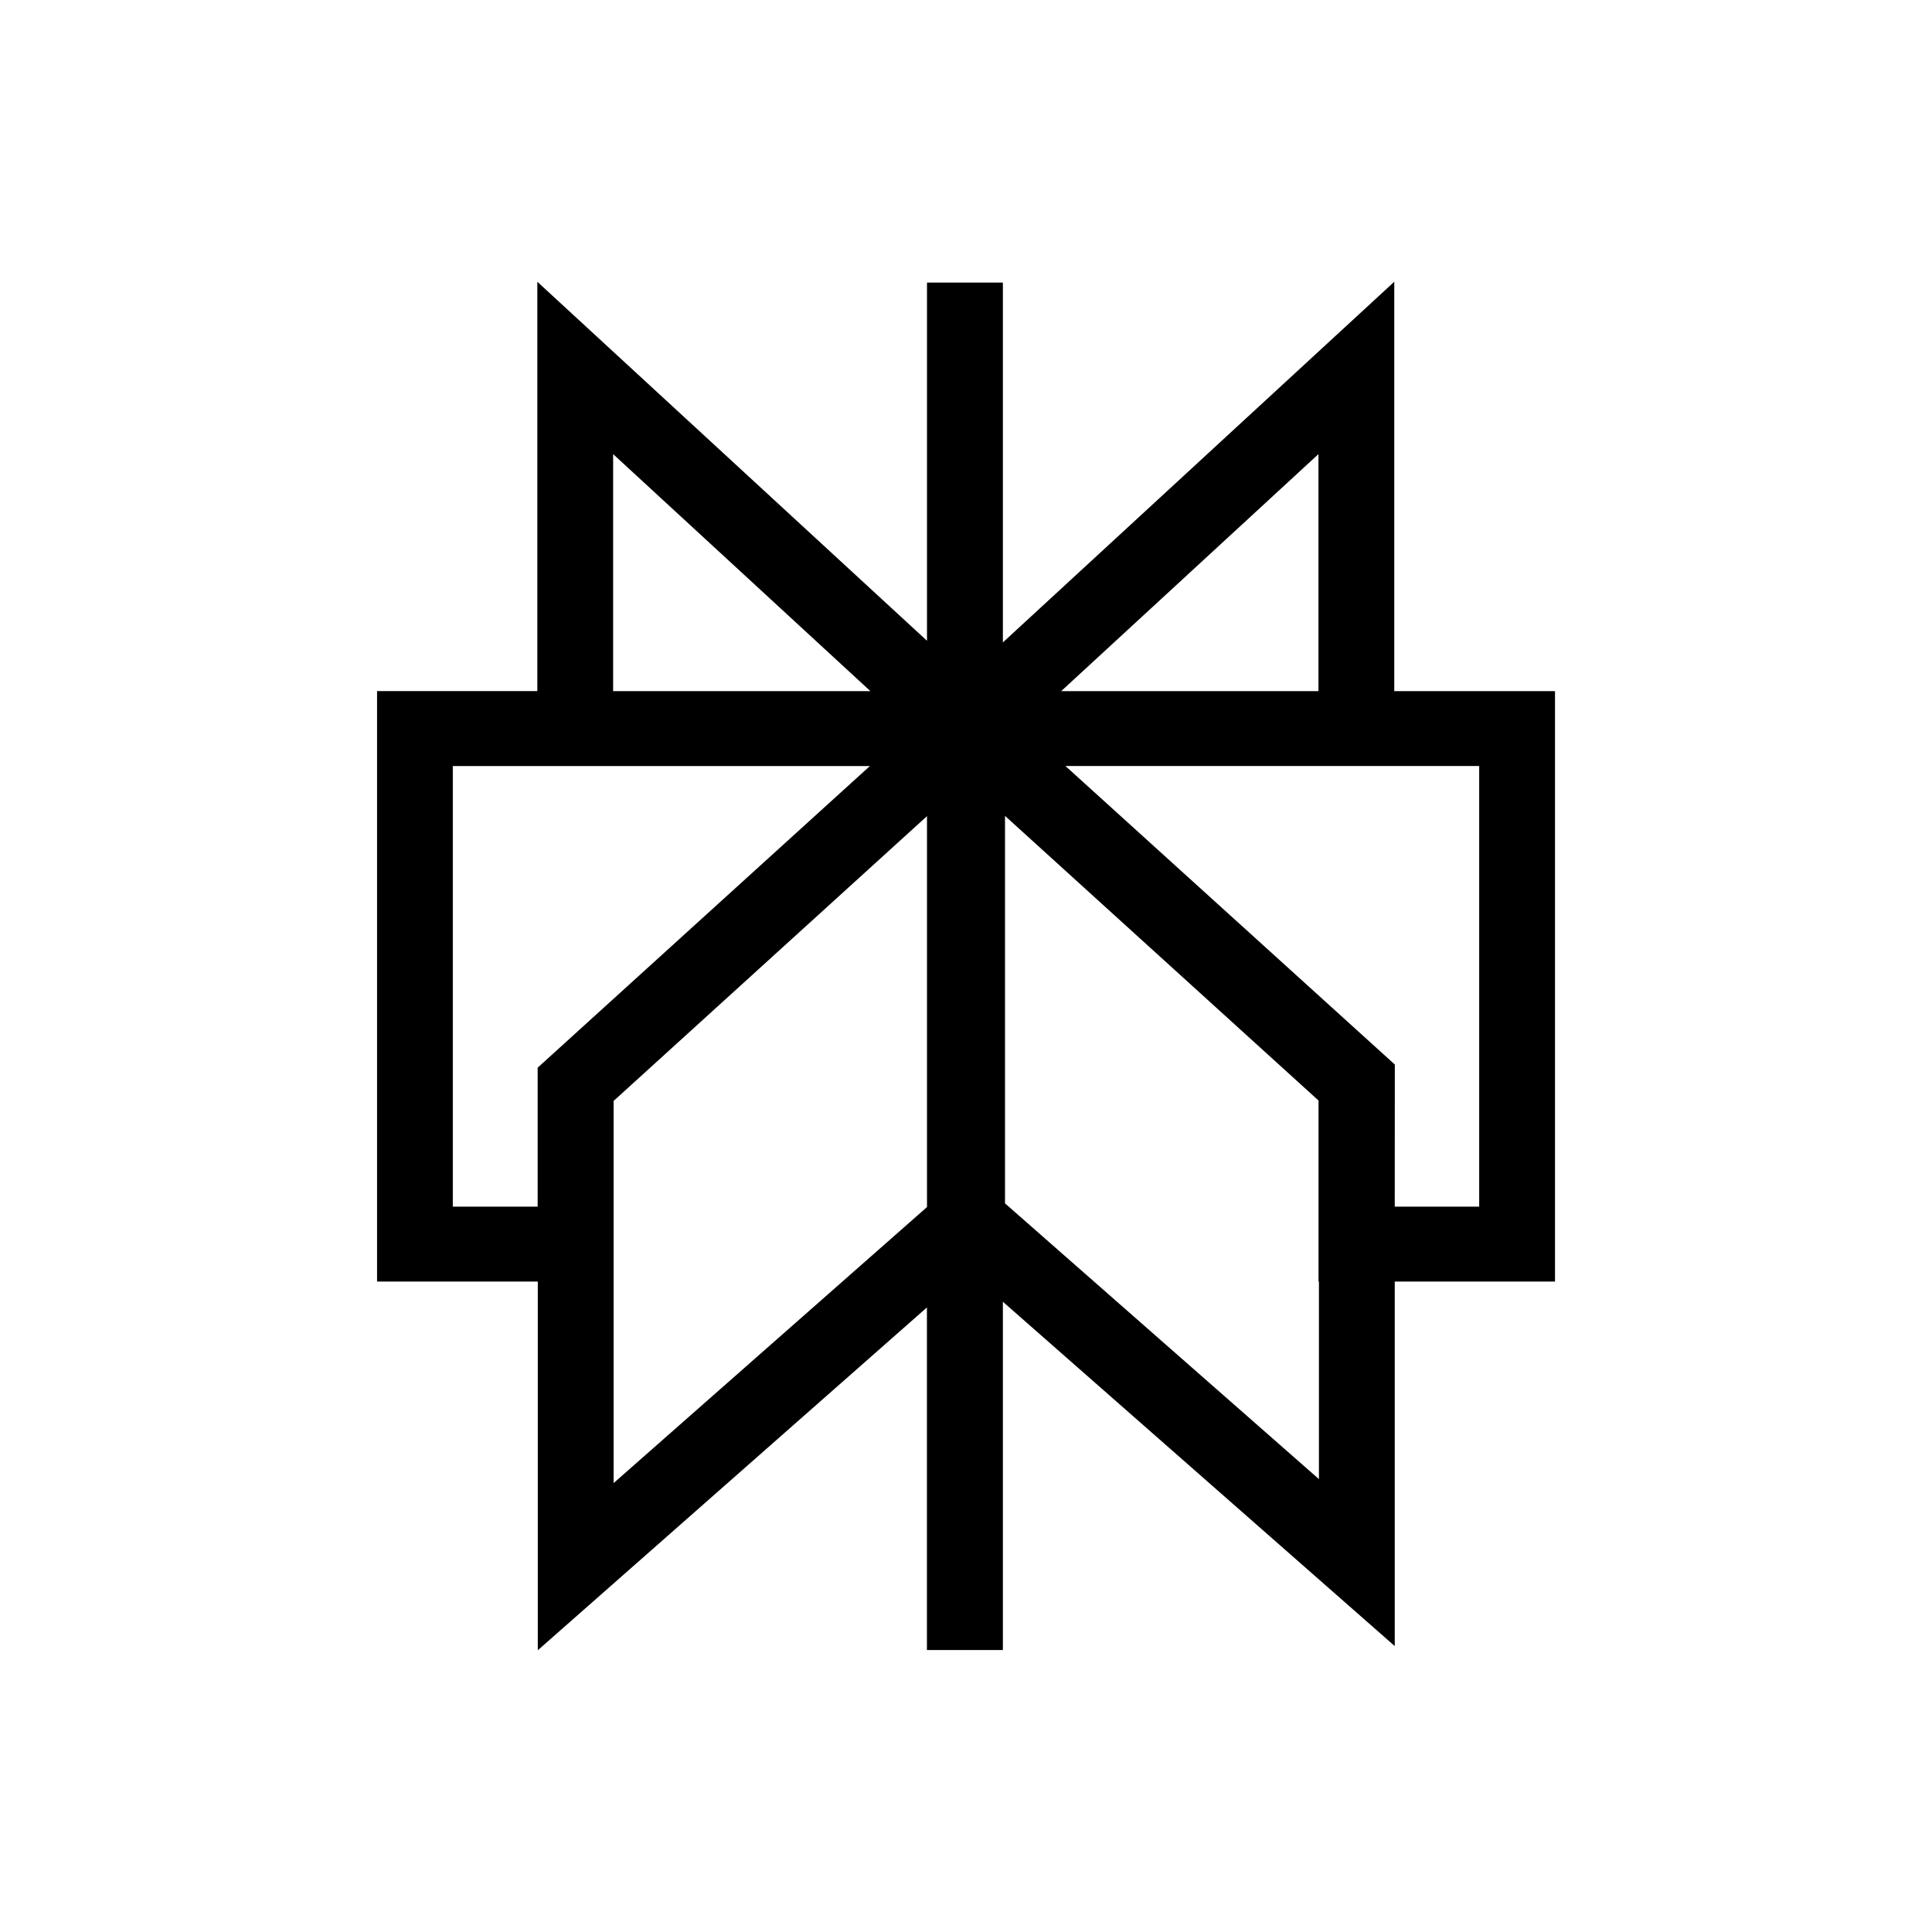
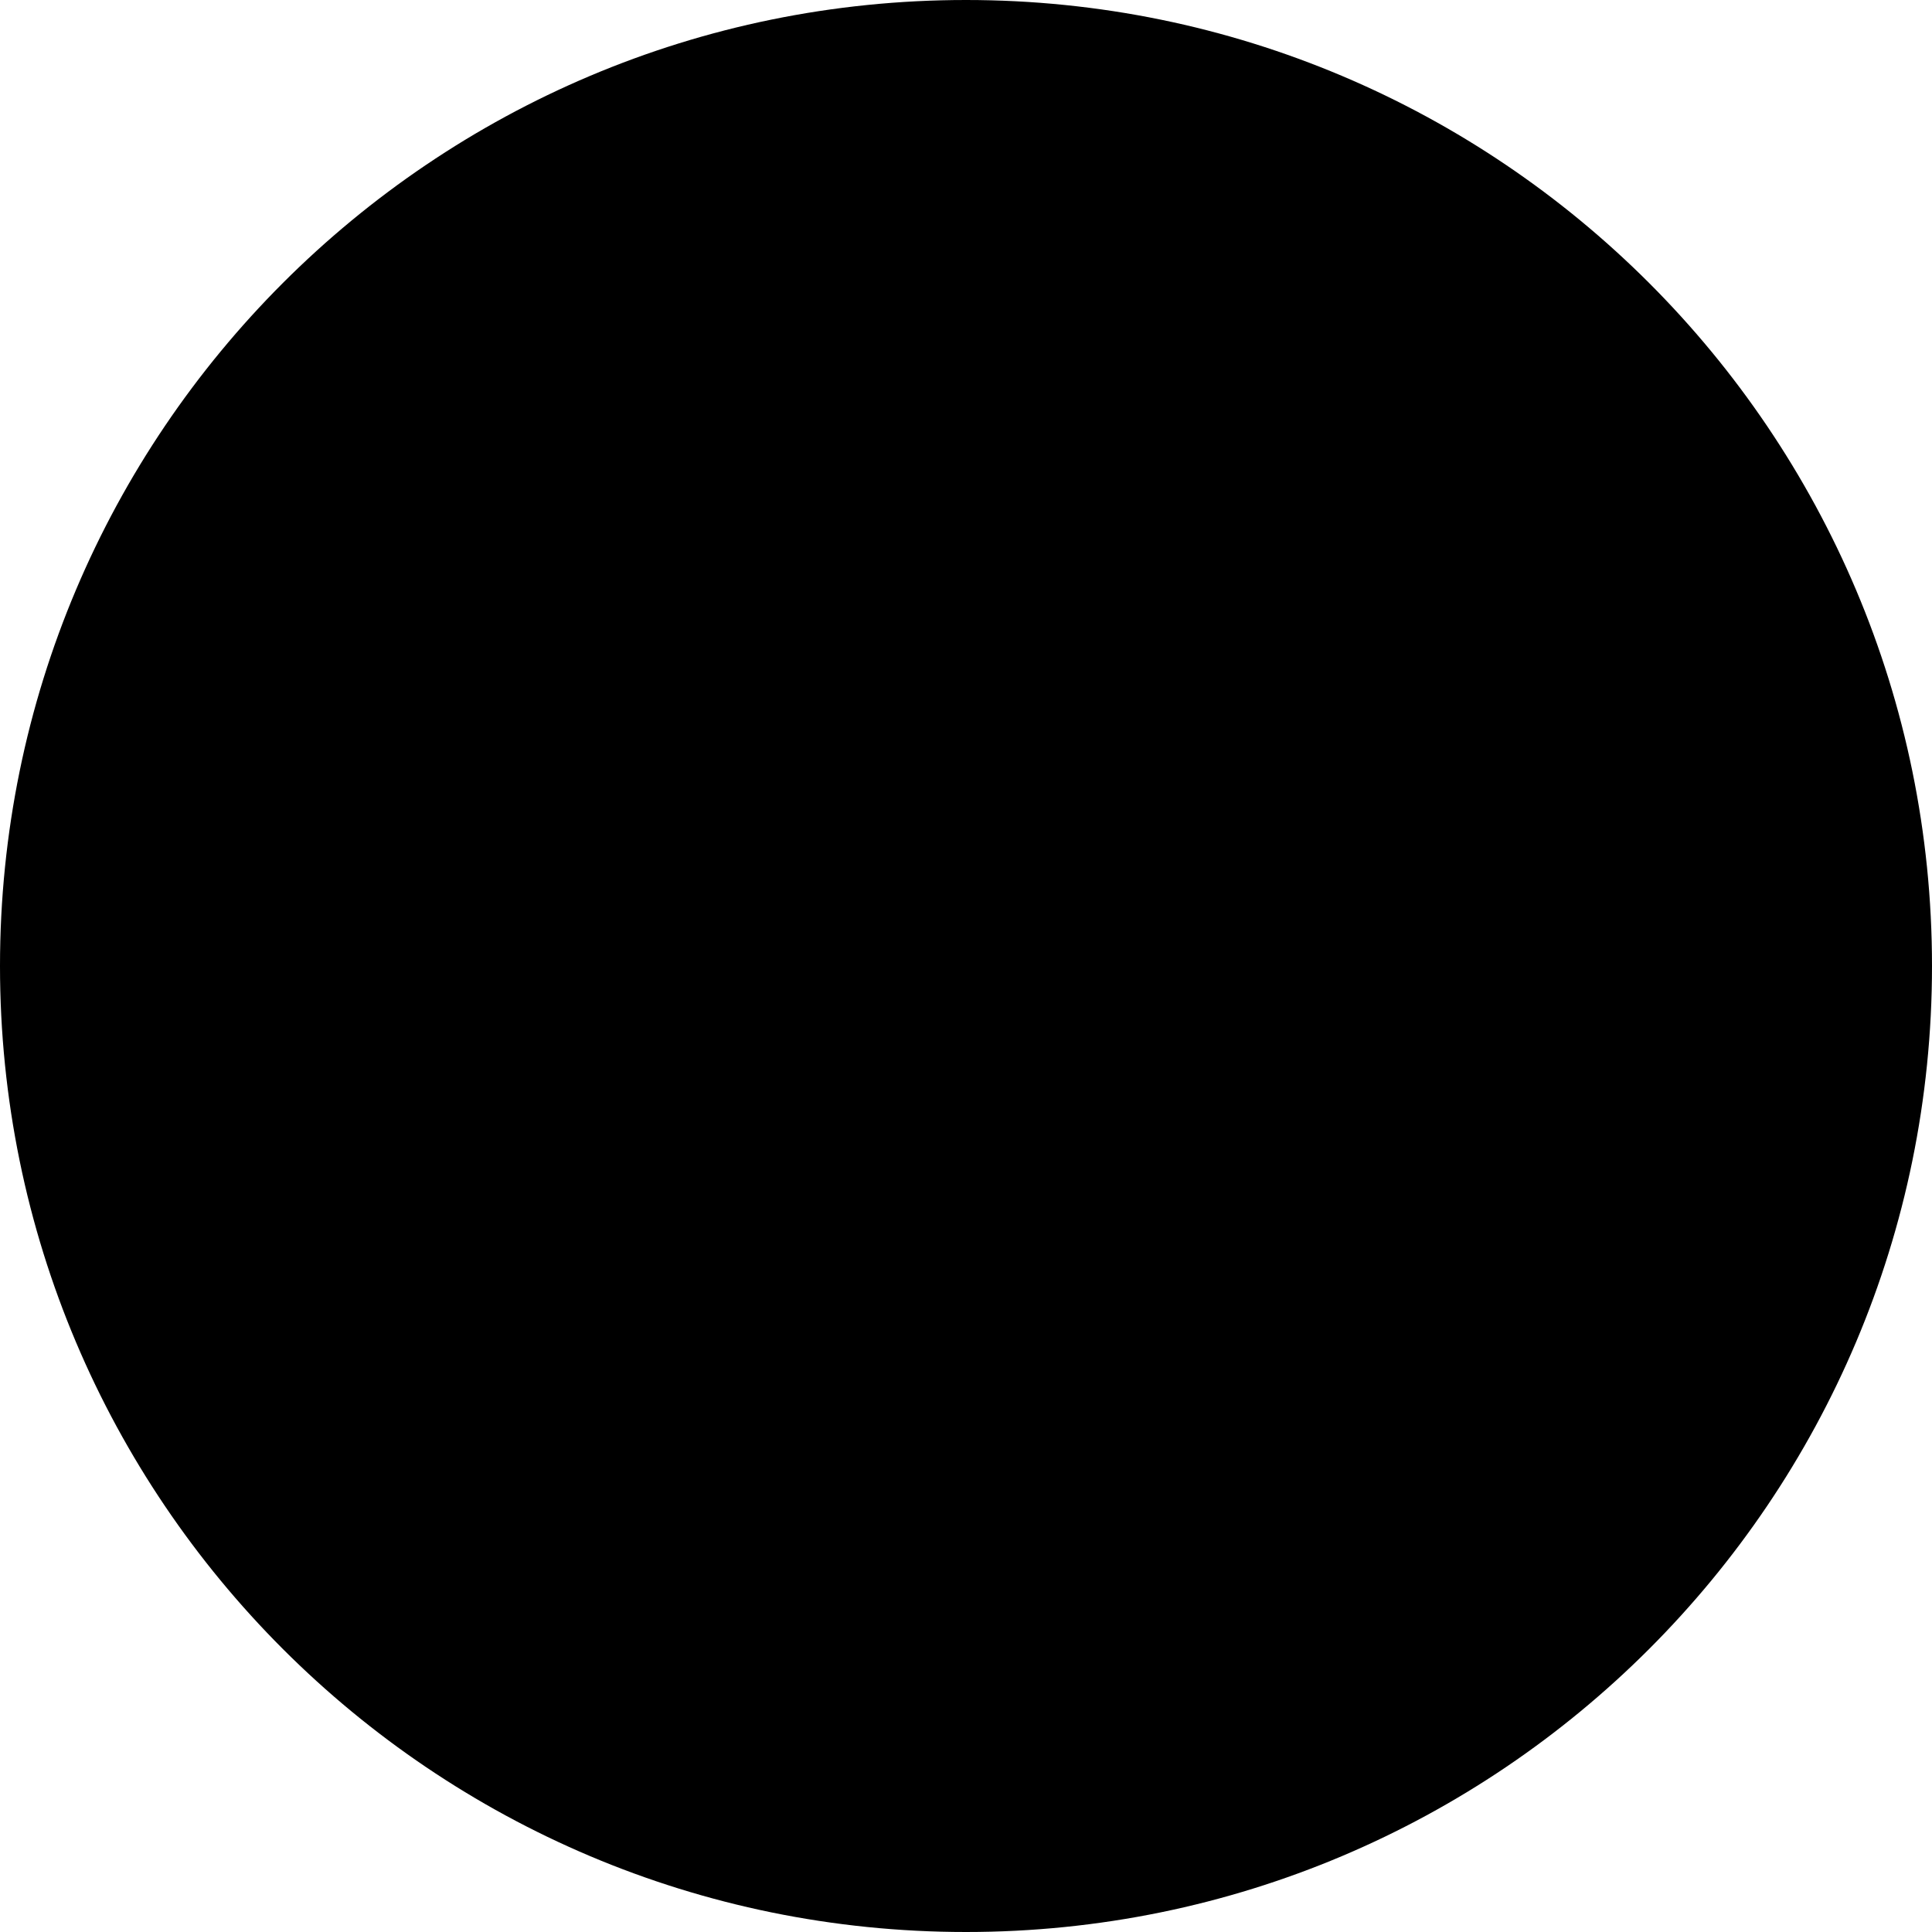
<svg xmlns="http://www.w3.org/2000/svg" width="26" height="26" viewBox="0 0 24 24">
-   <path fill="currentColor" transform="translate(12, 12) scale(0.85) translate(-12, -12)" d="m5.735 2l5.695 5.247V2.012h1.109v5.259L18.259 2v5.983h2.349v8.629h-2.342v5.327l-5.727-5.032v5.09h-1.11V16.99L5.742 22v-5.388H3.393v-8.63h2.342zm4.86 7.078H4.5v6.439h1.24v-2.031zM6.85 13.972v5.585l4.58-4.034V9.81zm5.72 1.497l4.588 4.03v-2.887h-.006v-2.646l-4.582-4.16zm5.696.048H19.5v-6.44h-6.047l4.814 4.363zm-1.115-7.534V4.519l-3.76 3.464zm-6.548 0l-3.76-3.464v3.464z" />
+   <circle class="accentColor aiDarkIcons" cx="12" cy="12" r="12" />
+   <path class="bgLightTint" transform="translate(12, 12) scale(0.85) translate(-12, -12)" d="m5.735 2l5.695 5.247V2.012h1.109v5.259L18.259 2v5.983h2.349v8.629h-2.342v5.327l-5.727-5.032v5.09h-1.11V16.99L5.742 22v-5.388H3.393v-8.63h2.342zm4.86 7.078H4.5v6.439h1.24v-2.031zM6.85 13.972v5.585l4.58-4.034V9.81zm5.72 1.497l4.588 4.03v-2.887h-.006v-2.646l-4.582-4.16zm5.696.048H19.5v-6.44h-6.047l4.814 4.363zm-1.115-7.534V4.519l-3.76 3.464zm-6.548 0l-3.76-3.464v3.464z" />
</svg>
